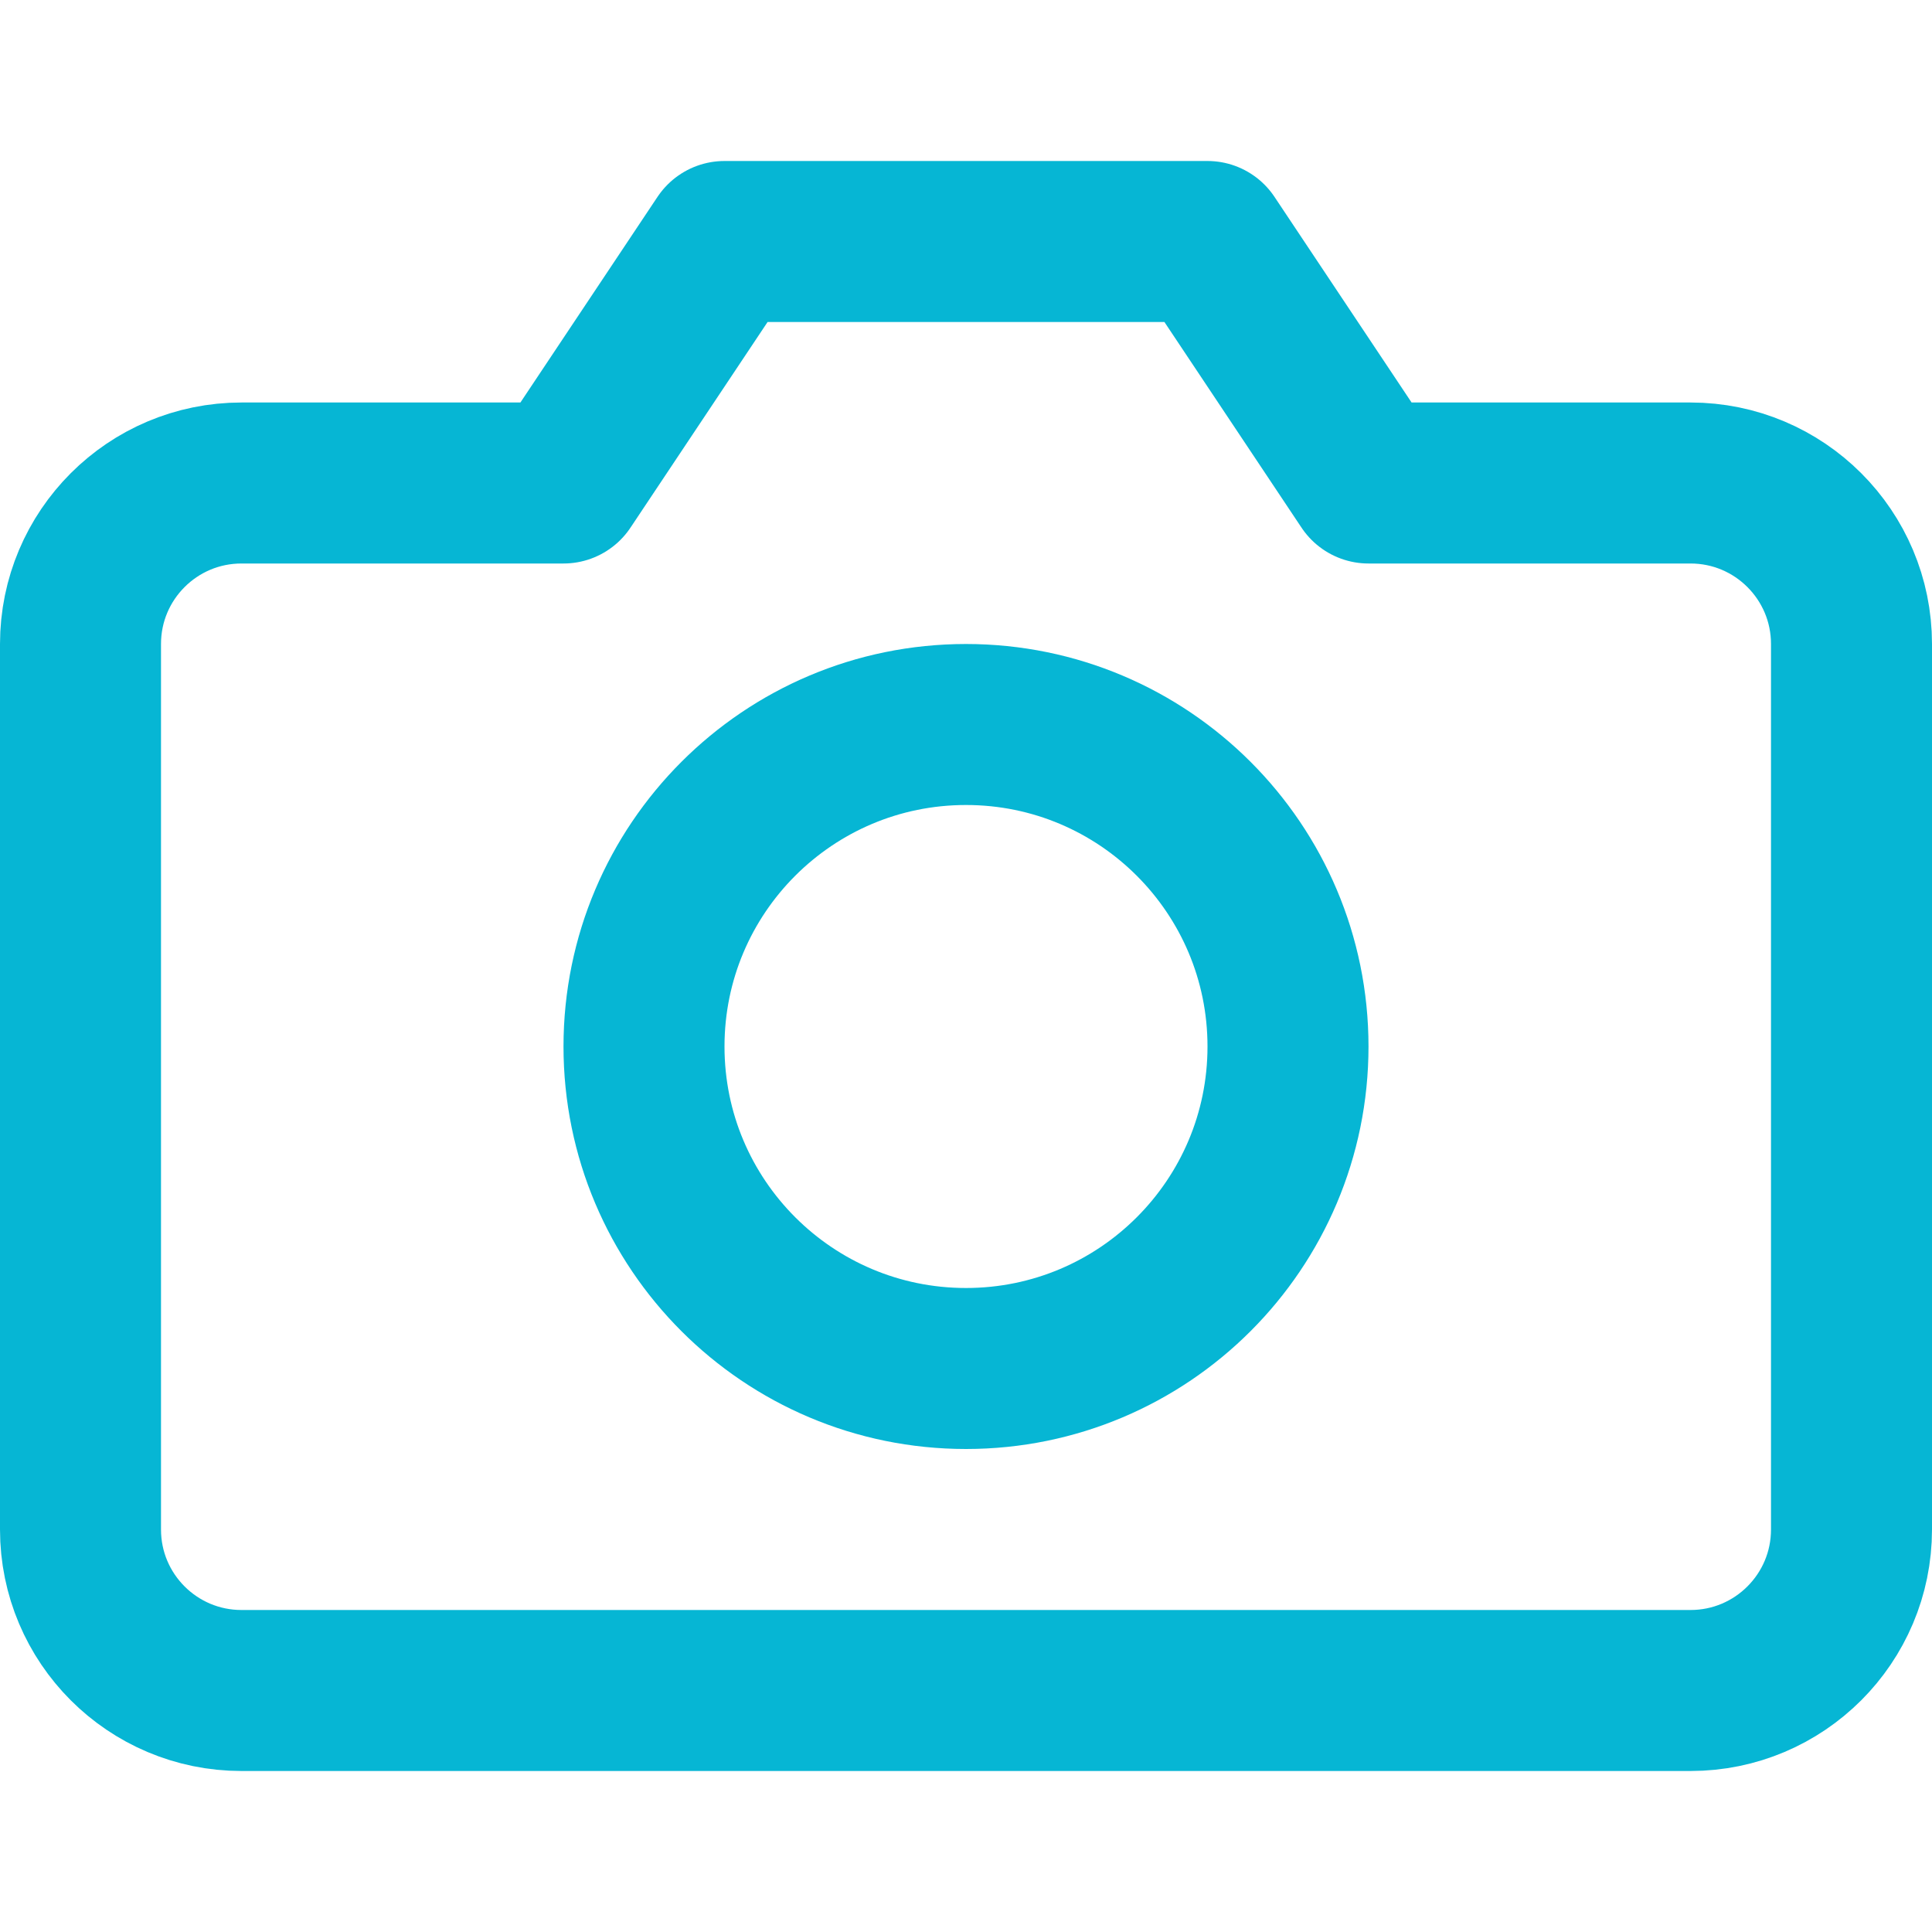
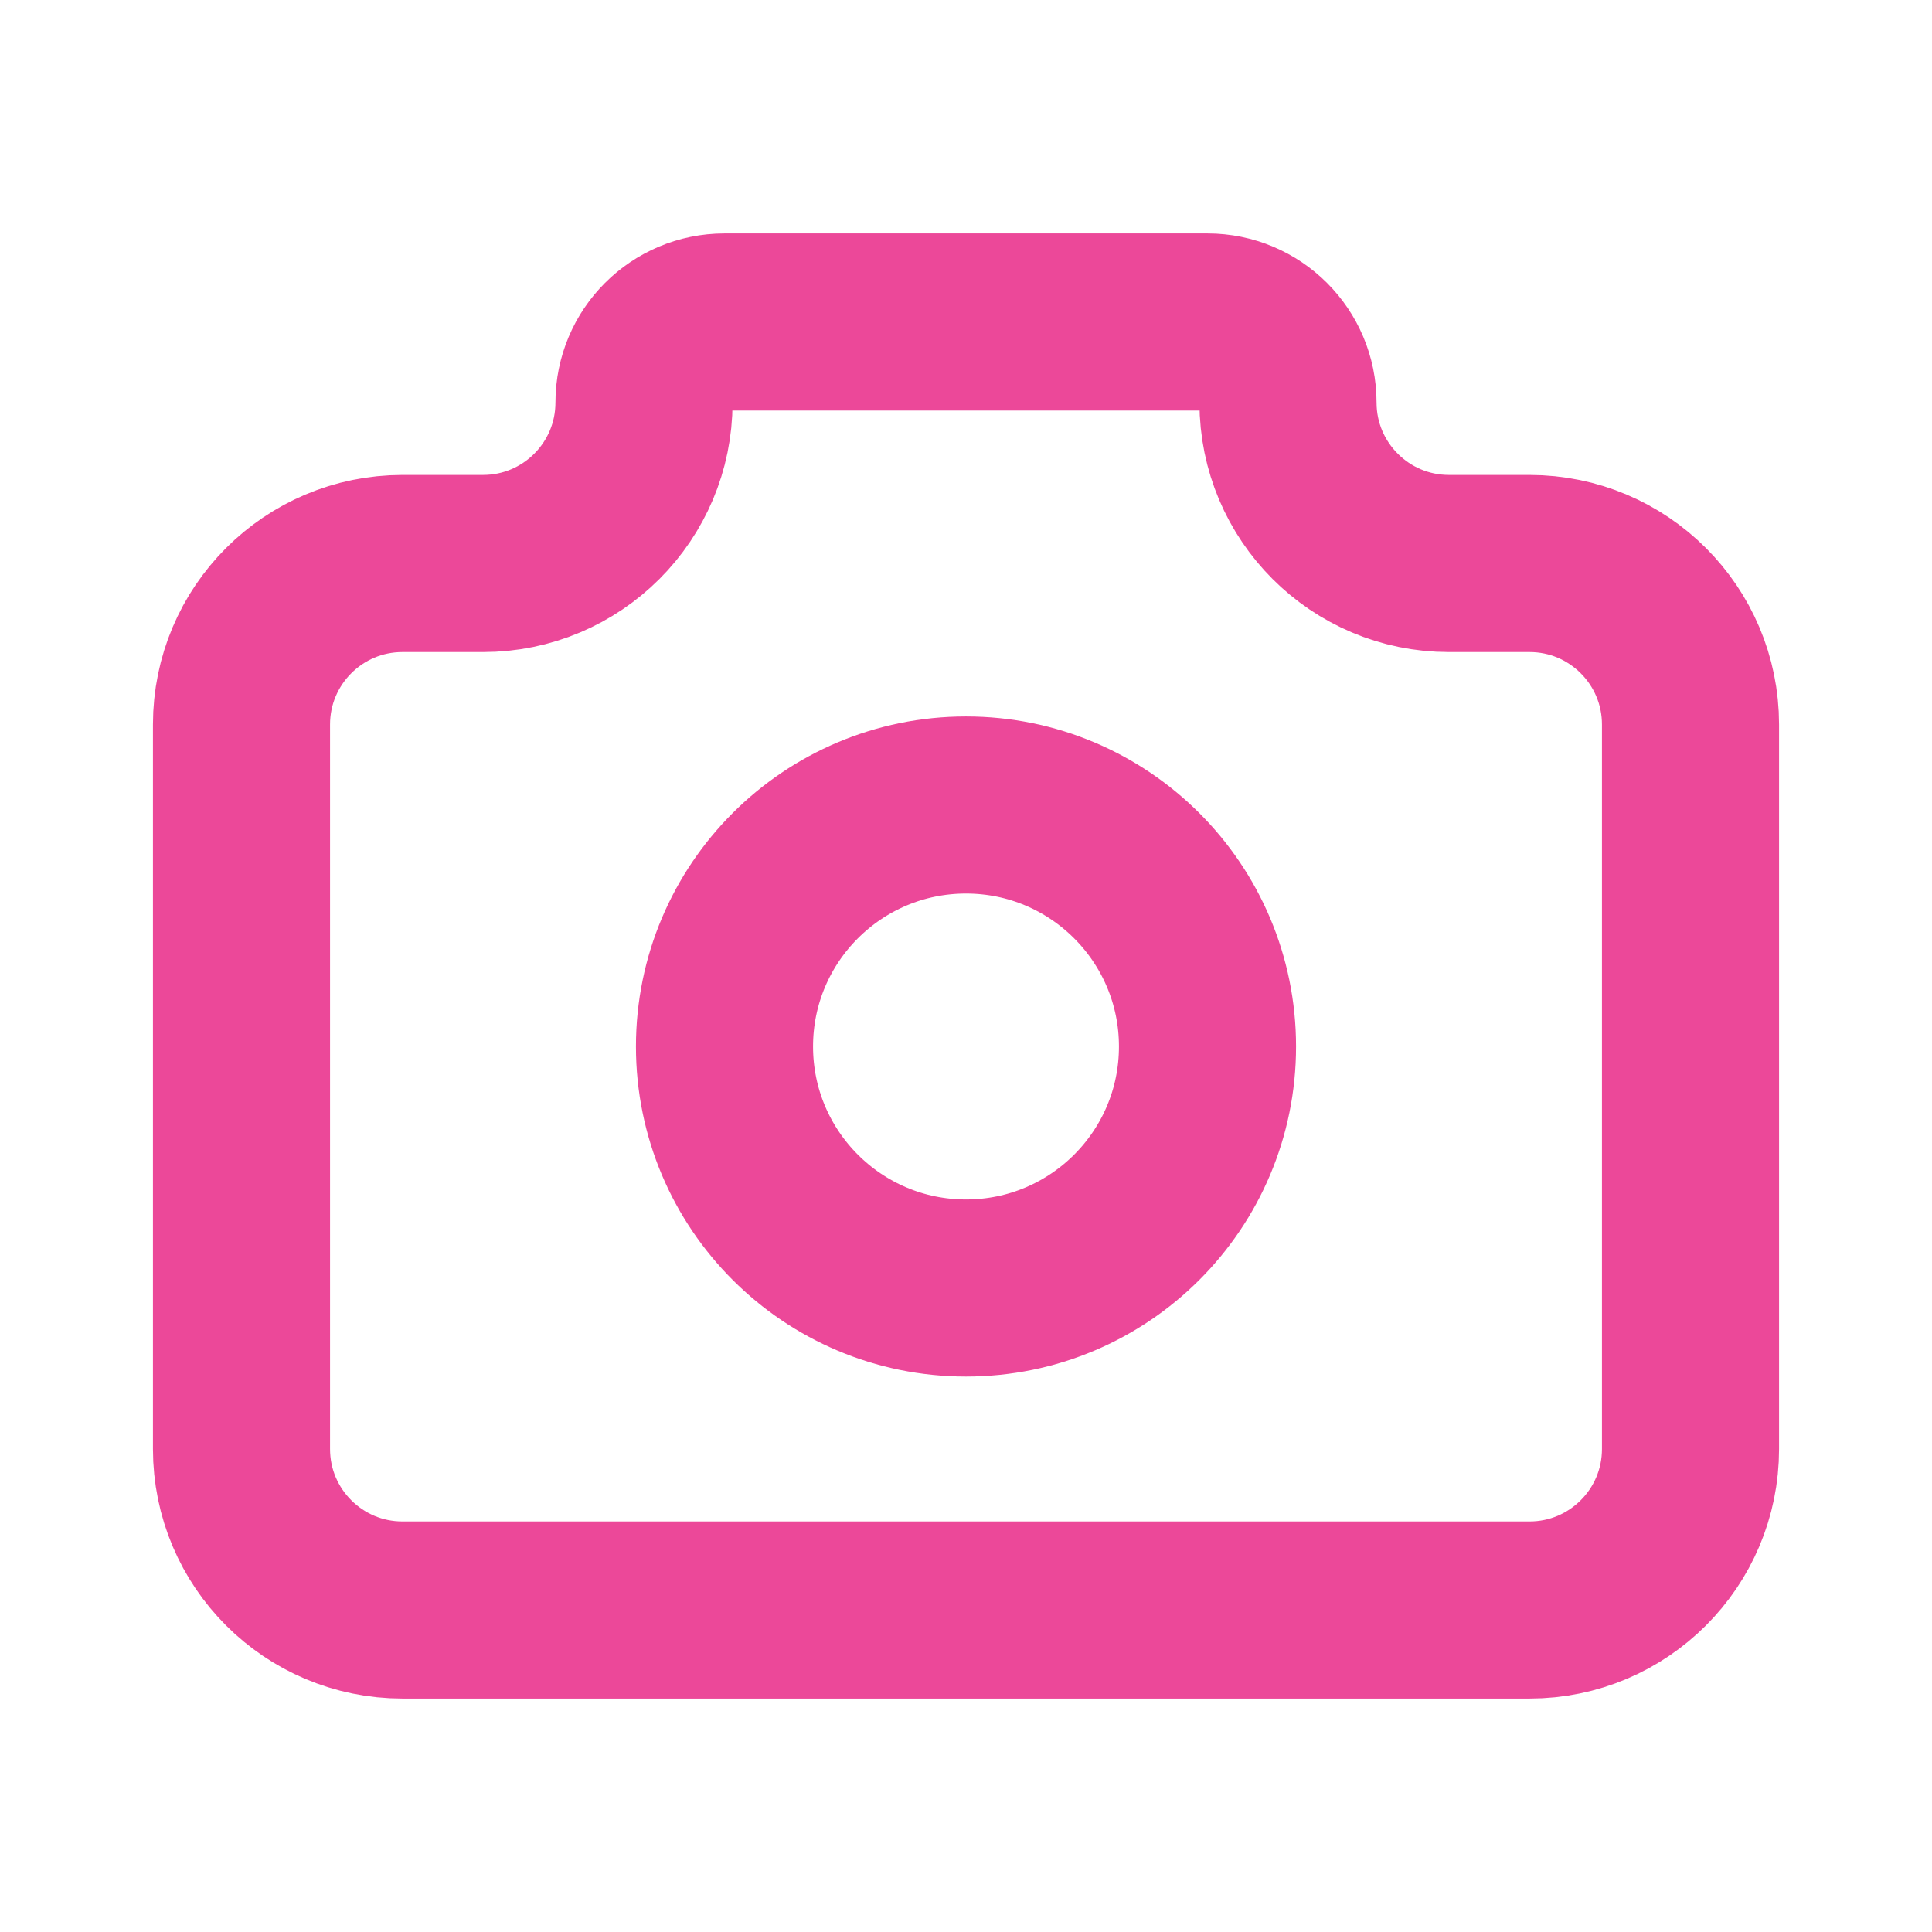
- <svg xmlns="http://www.w3.org/2000/svg" viewBox="0 0 24 24" fill="none" stroke="#06b6d4" stroke-width="2" stroke-linecap="round" stroke-linejoin="round">
-   <path d="M23 19a2 2 0 0 1-2 2H3a2 2 0 0 1-2-2V8a2 2 0 0 1 2-2h4l2-3h6l2 3h4a2 2 0 0 1 2 2z" />
-   <circle cx="12" cy="13" r="4" />
+ <svg xmlns="http://www.w3.org/2000/svg" width="24" height="24" viewBox="0 0 24 24" fill="none" stroke="#ec4899" stroke-width="2.2" stroke-linecap="round" stroke-linejoin="round">
+   <path d="M5 7h1a2 2 0 0 0 2 -2a1 1 0 0 1 1 -1h6a1 1 0 0 1 1 1a2 2 0 0 0 2 2h1a2 2 0 0 1 2 2v9a2 2 0 0 1 -2 2h-14a2 2 0 0 1 -2 -2v-9a2 2 0 0 1 2 -2" />
+   <path d="M9 13a3 3 0 1 0 6 0a3 3 0 0 0 -6 0" />
</svg>
